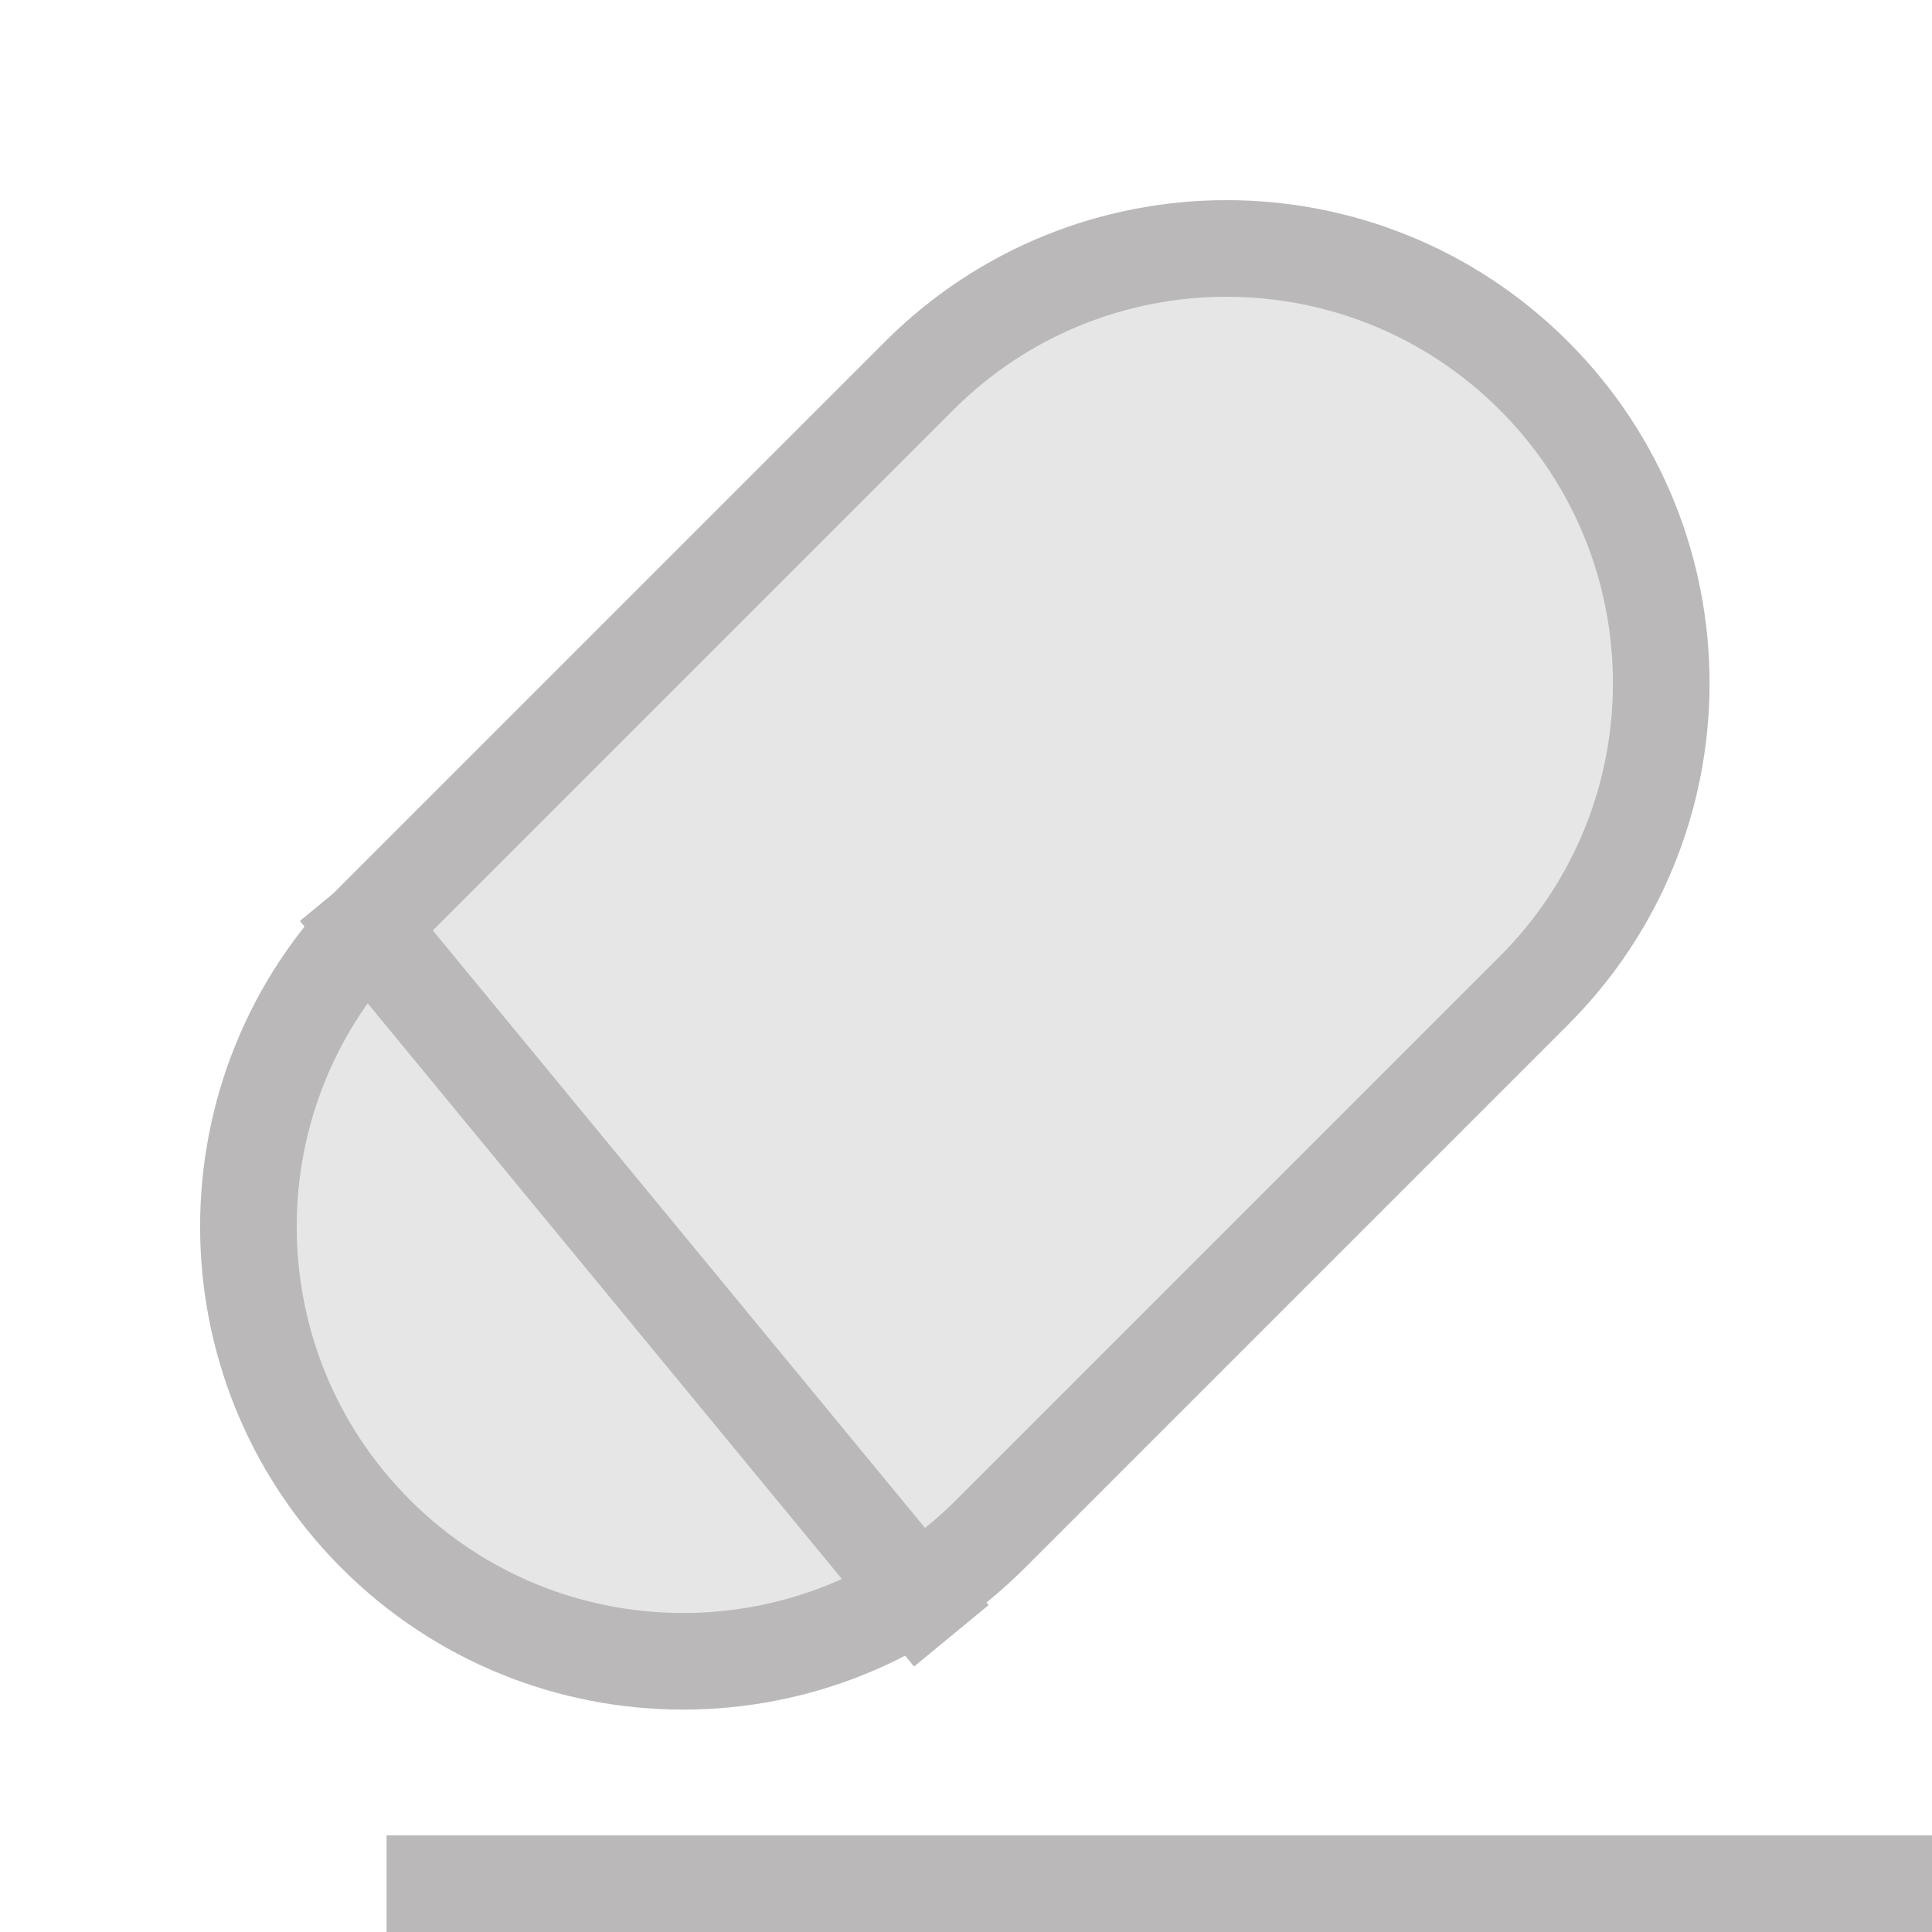
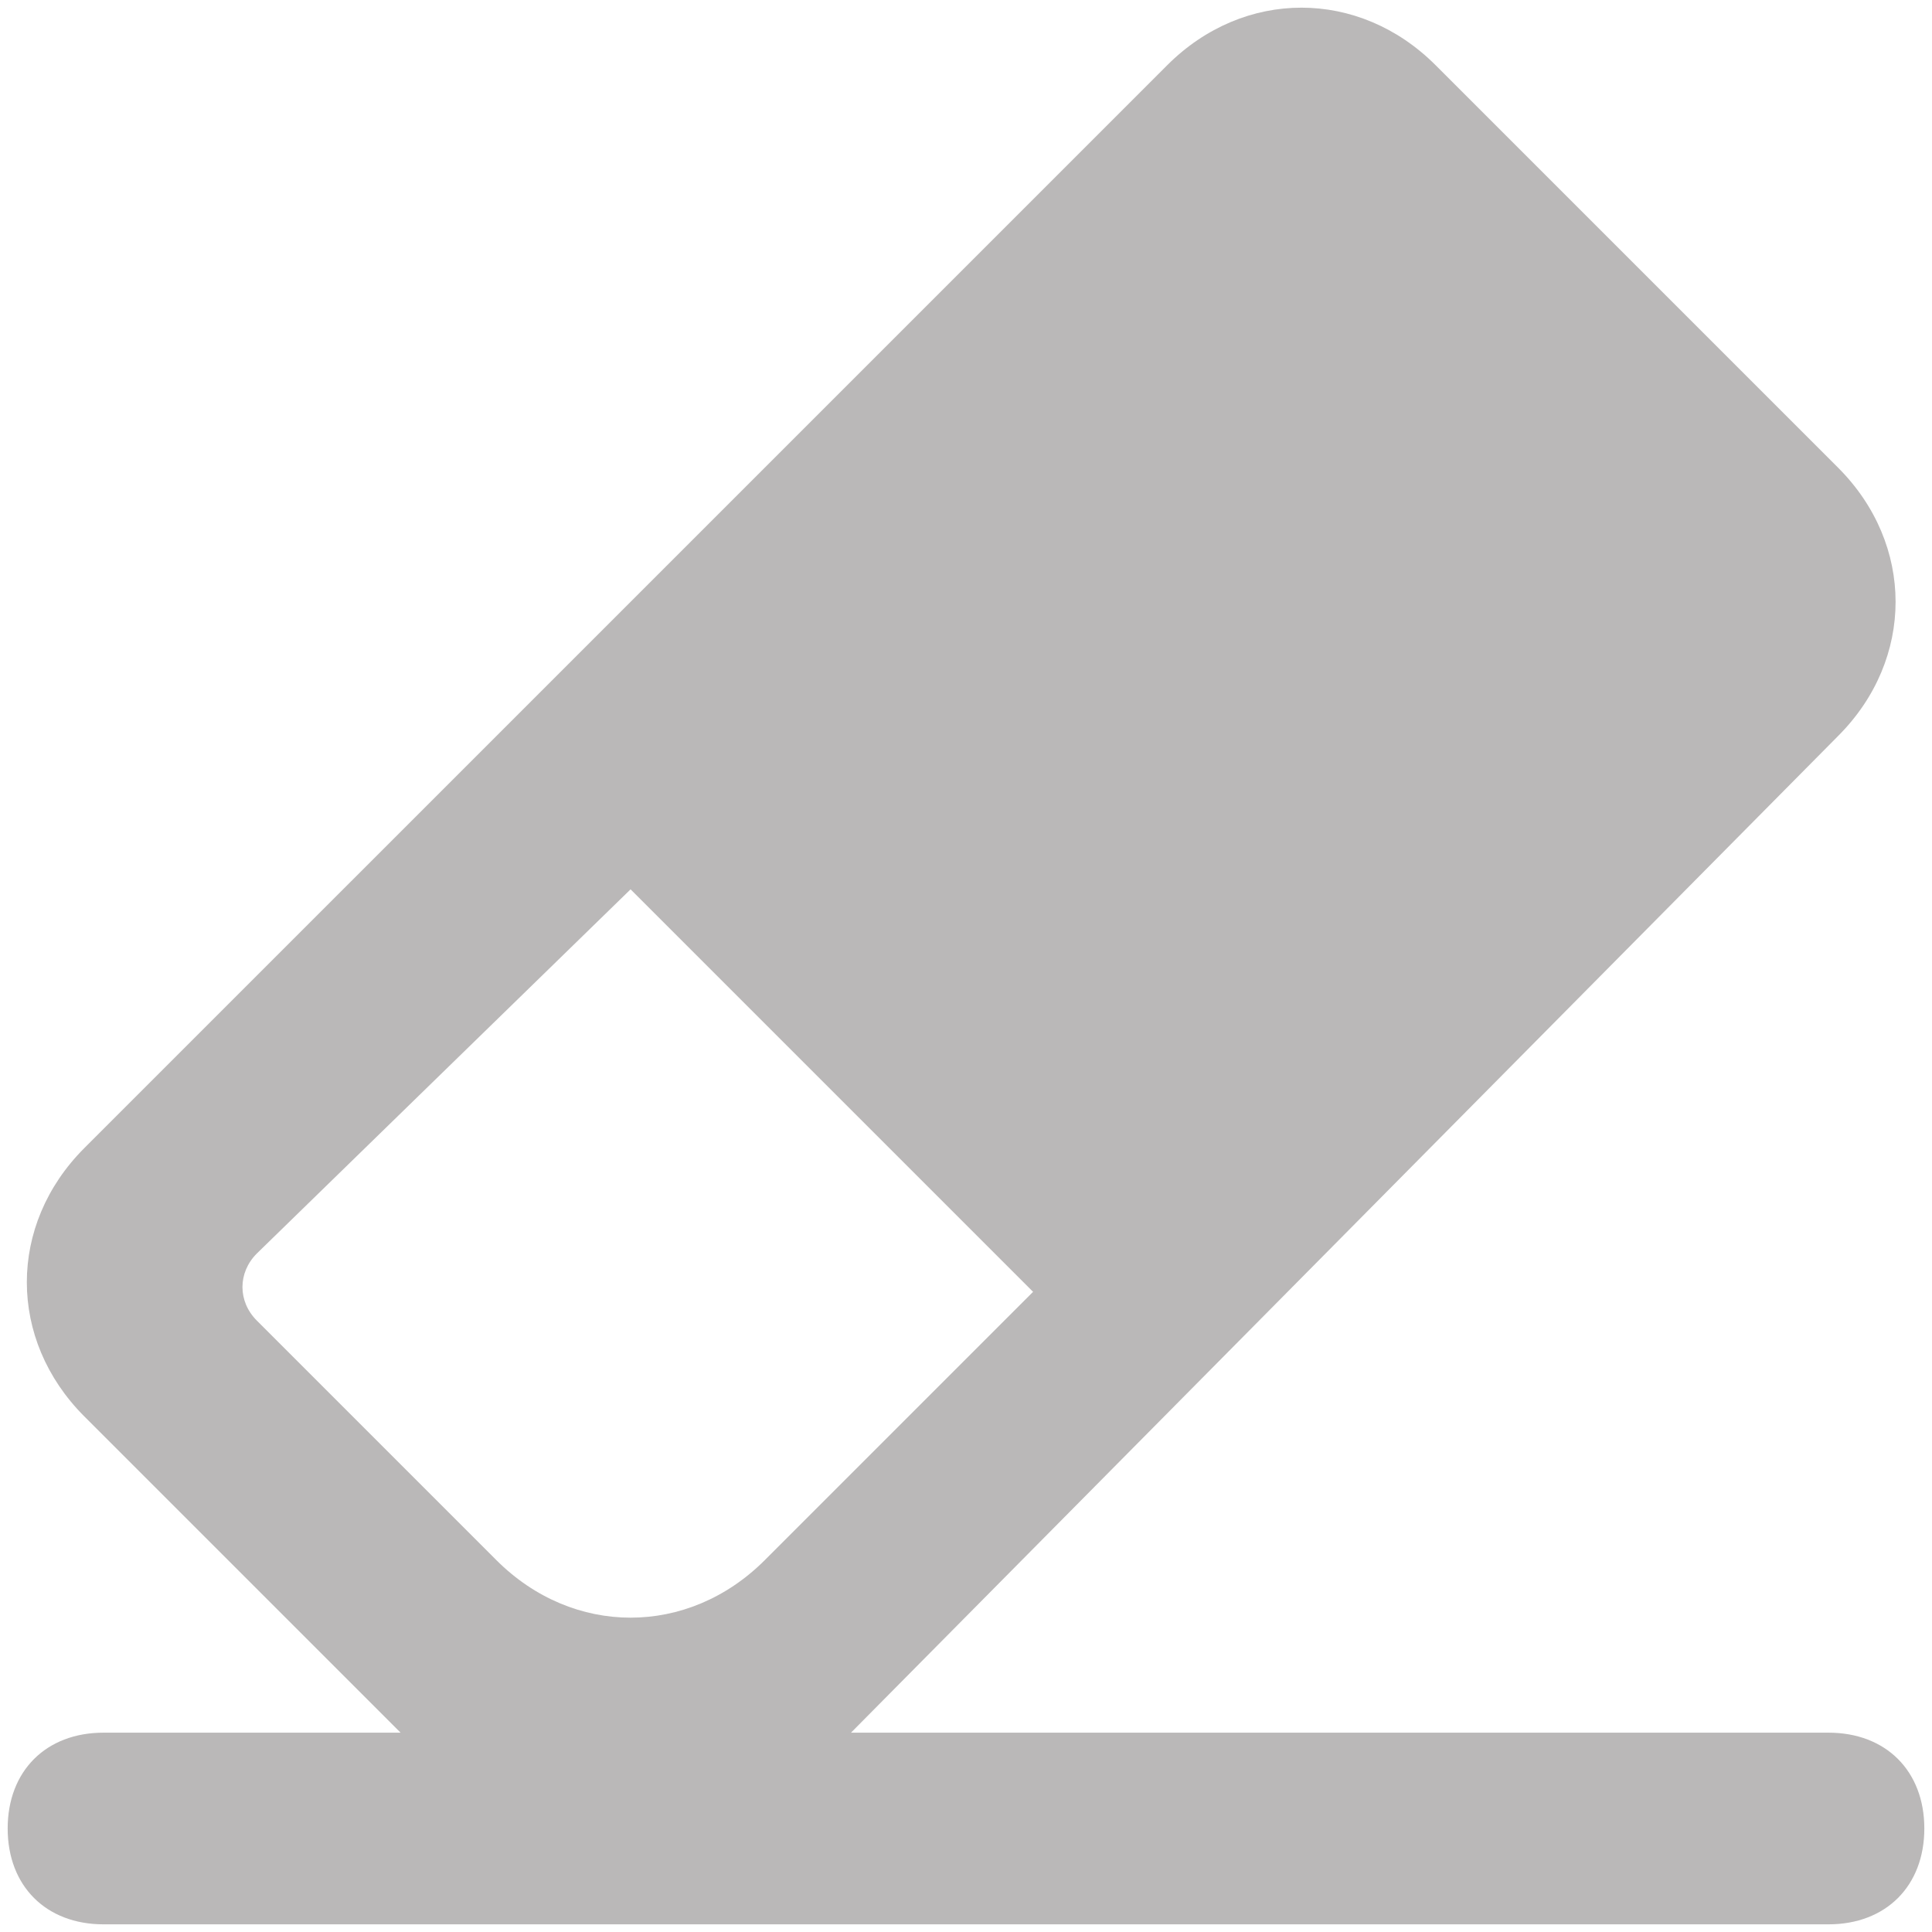
- <svg xmlns="http://www.w3.org/2000/svg" width="10" height="10" viewBox="0 0 10 10" fill="none">
-   <rect x="6.349" y="0.354" width="4.5" height="8.478" rx="2.25" transform="rotate(45 6.34875 0.353553)" fill="#E6E6E6" stroke="#BAB8B8" stroke-width="0.5" />
-   <line x1="1.745" y1="4.608" x2="4.924" y2="8.467" stroke="#BAB8B8" stroke-width="0.5" />
-   <line x1="2.001" y1="9.75" x2="10.001" y2="9.75" stroke="#BAB8B8" stroke-width="0.5" />
+ <svg xmlns="http://www.w3.org/2000/svg" width="168" height="168" viewBox="0 0 168 168" fill="none">
+   <path d="M9 167.333C4 167.333 0.667 164 0.667 159C0.667 154 4 150.667 9 150.667H34.833L7.333 123.167C0.667 116.5 0.667 106.5 7.333 99.833L101.5 5.667C108.167 -1 118.167 -1 124.833 5.667L159.833 40.667C166.5 47.333 166.5 57.333 159.833 64L74 150.667H159C164 150.667 167.333 154 167.333 159C167.333 164 164 167.333 159 167.333H9ZM22.333 109C20.667 110.667 20.667 113.167 22.333 114.833L43.167 135.667C49.833 142.333 59.833 142.333 66.5 135.667L89.833 112.333L54.833 77.333L22.333 109Z" fill="#BAB8B8" />
</svg>
